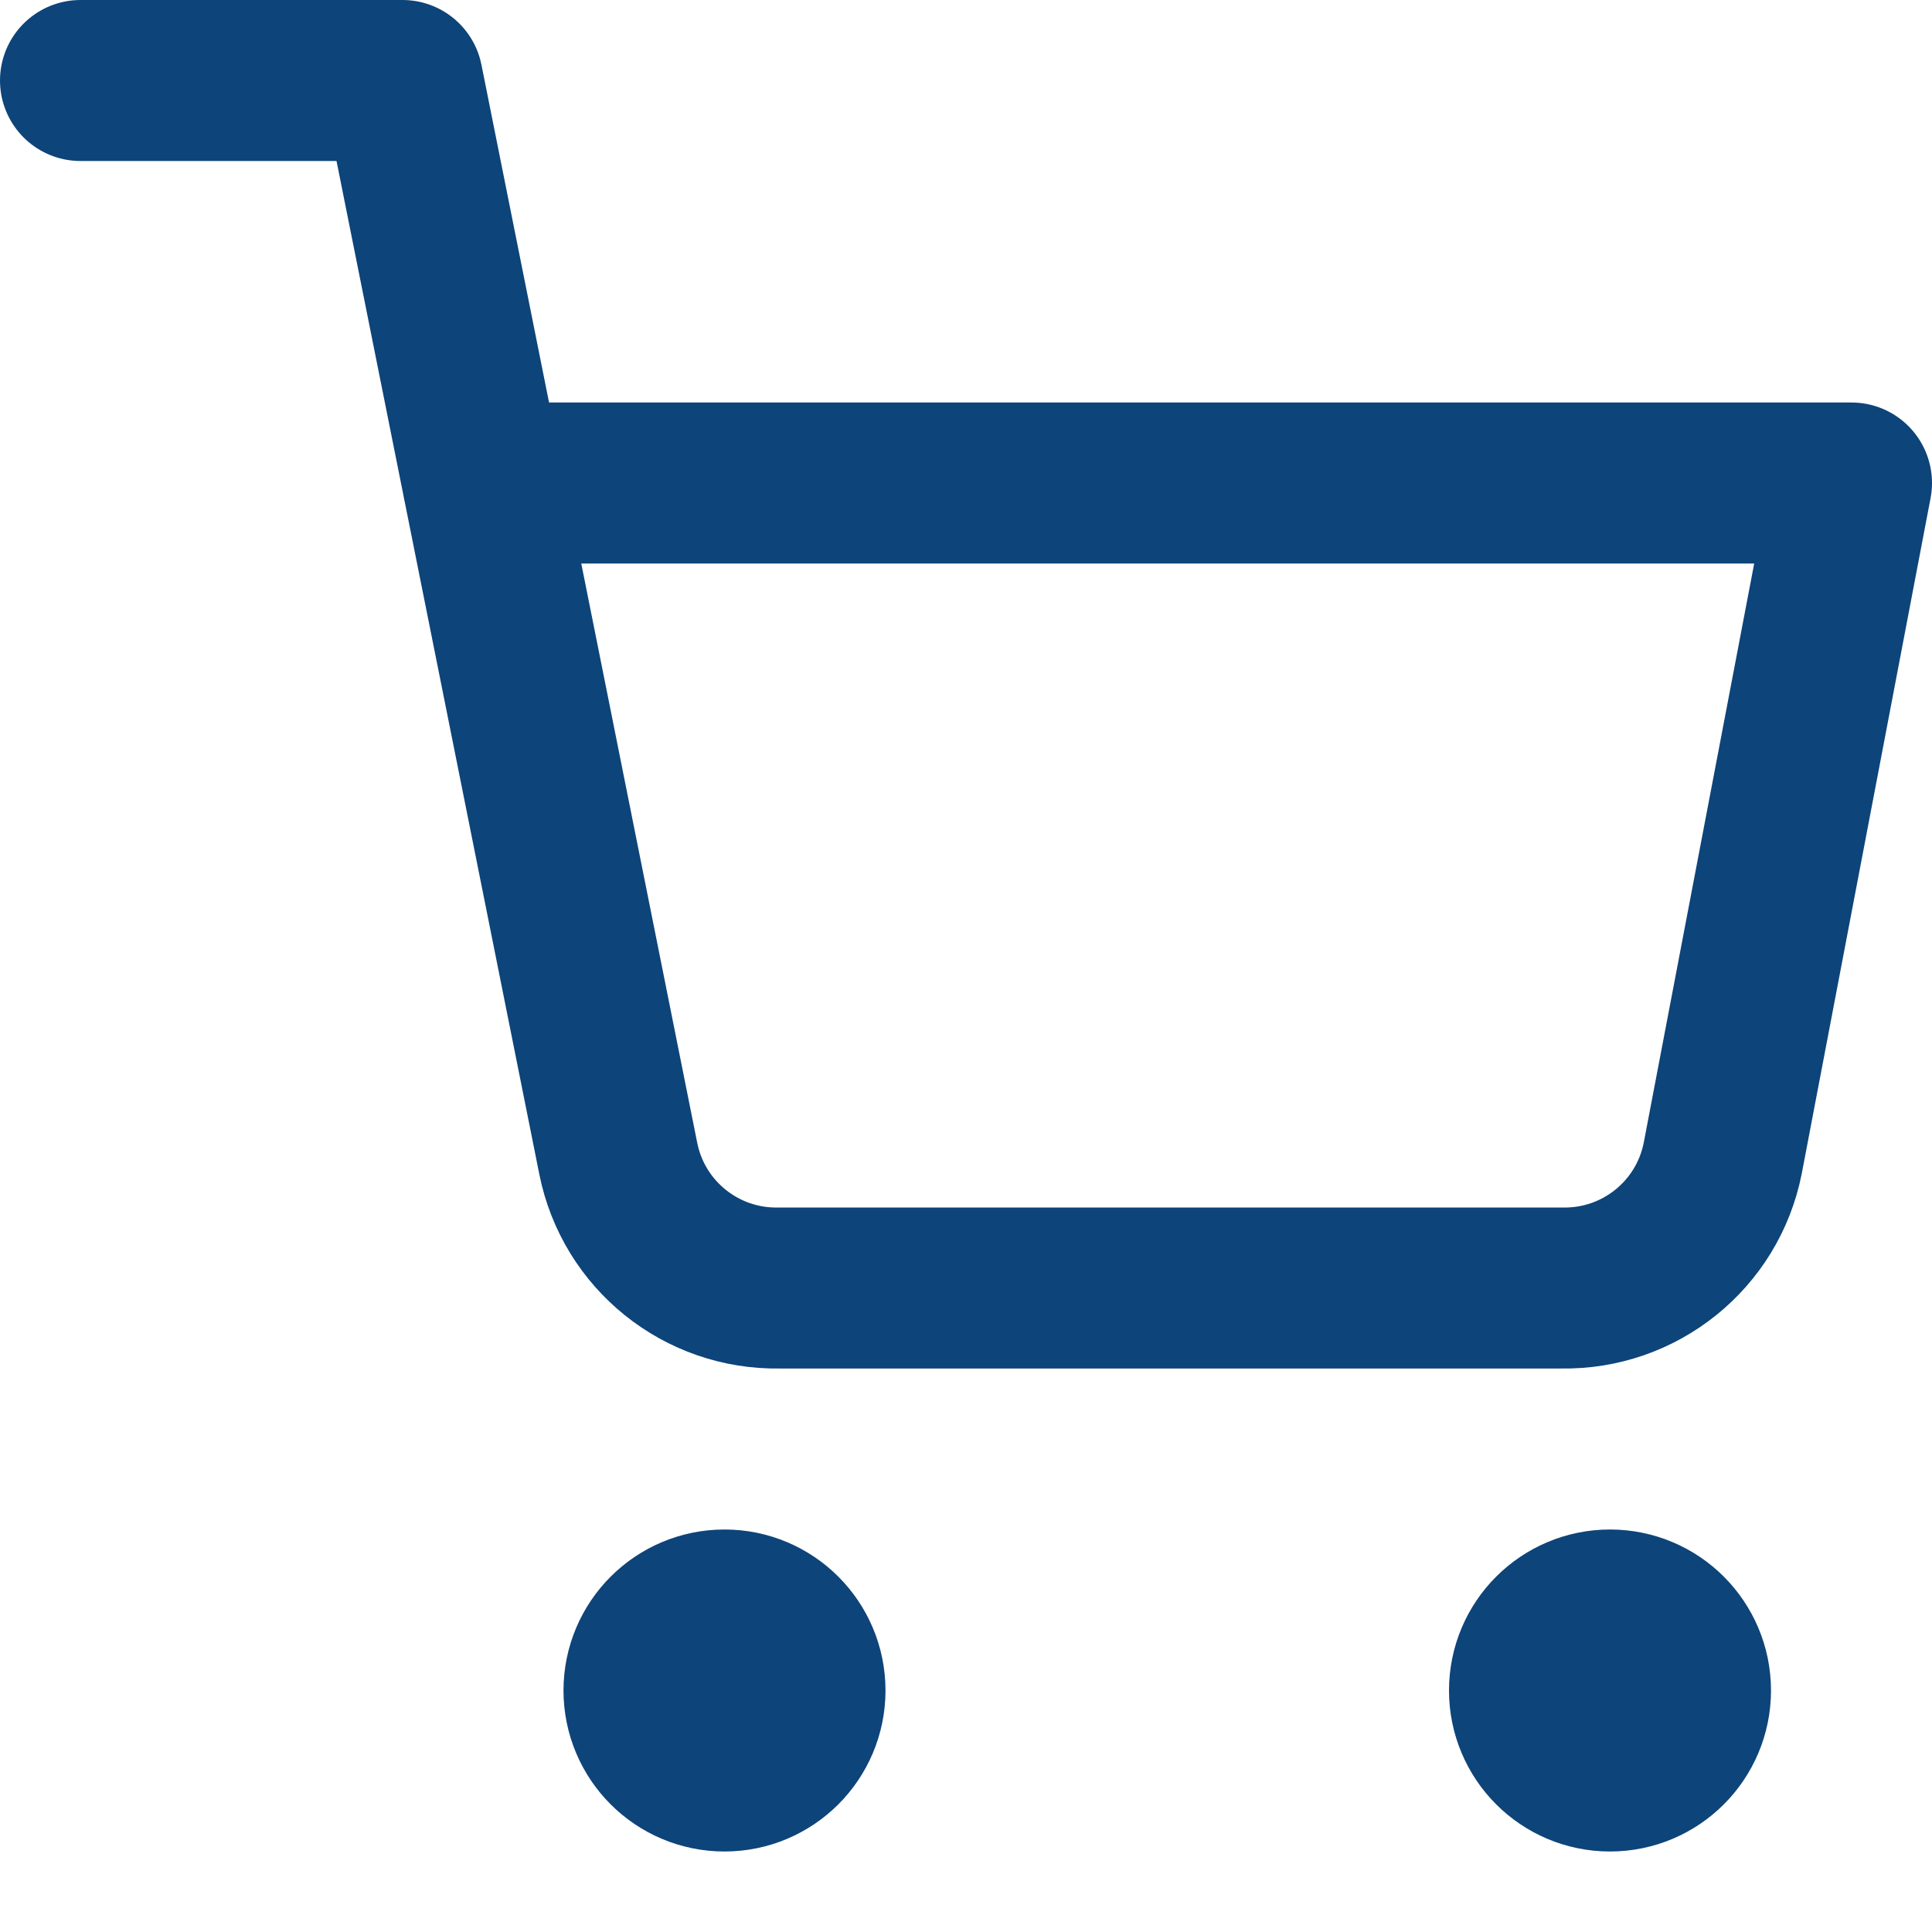
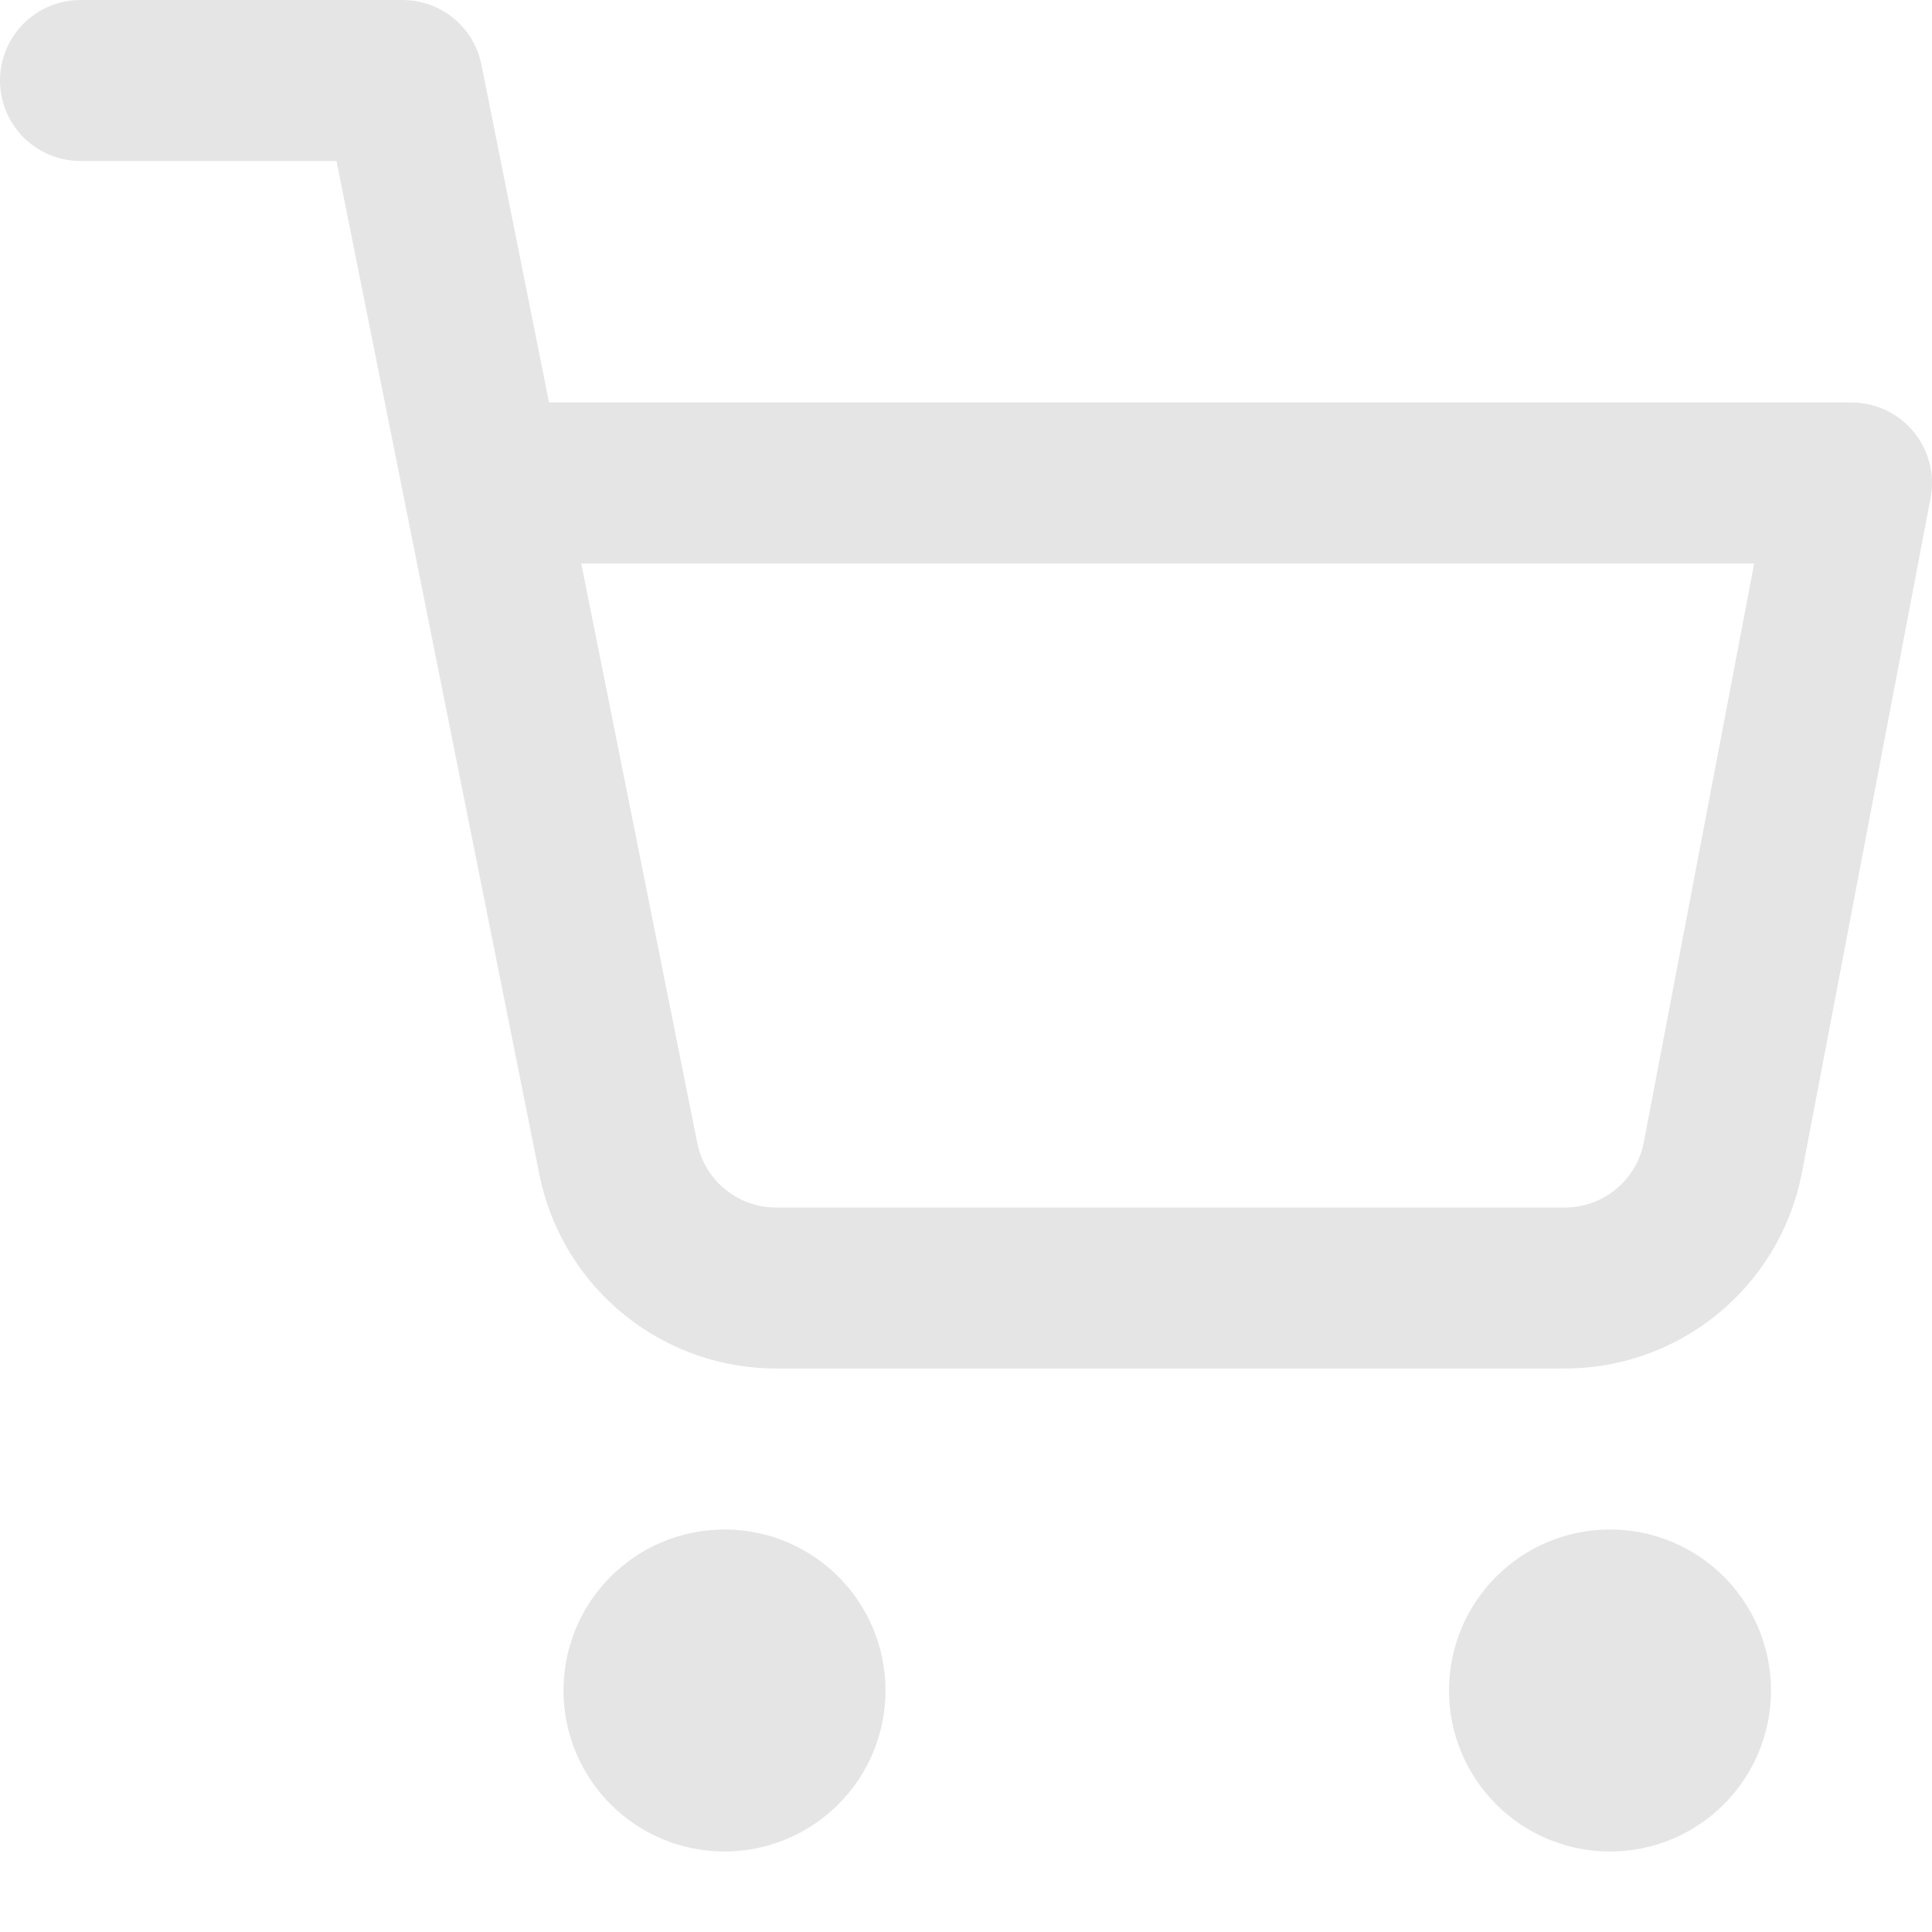
- <svg xmlns="http://www.w3.org/2000/svg" width="24" height="24" viewBox="0 0 24 24" fill="none" stroke="#0D4479" stroke-width="2" stroke-linecap="round" stroke-linejoin="round" class="feather feather-shopping-cart">
+ <svg xmlns="http://www.w3.org/2000/svg" width="24" height="24" viewBox="0 0 24 24" fill="none" stroke="#E5E5E5" stroke-width="2" stroke-linecap="round" stroke-linejoin="round" class="feather feather-shopping-cart">
  <circle cx="9" cy="21" r="1" />
  <circle cx="20" cy="21" r="1" />
  <path d="M1 1h4l2.68 13.39a2 2 0 0 0 2 1.61h9.72a2 2 0 0 0 2-1.61L23 6H6" />
</svg>
